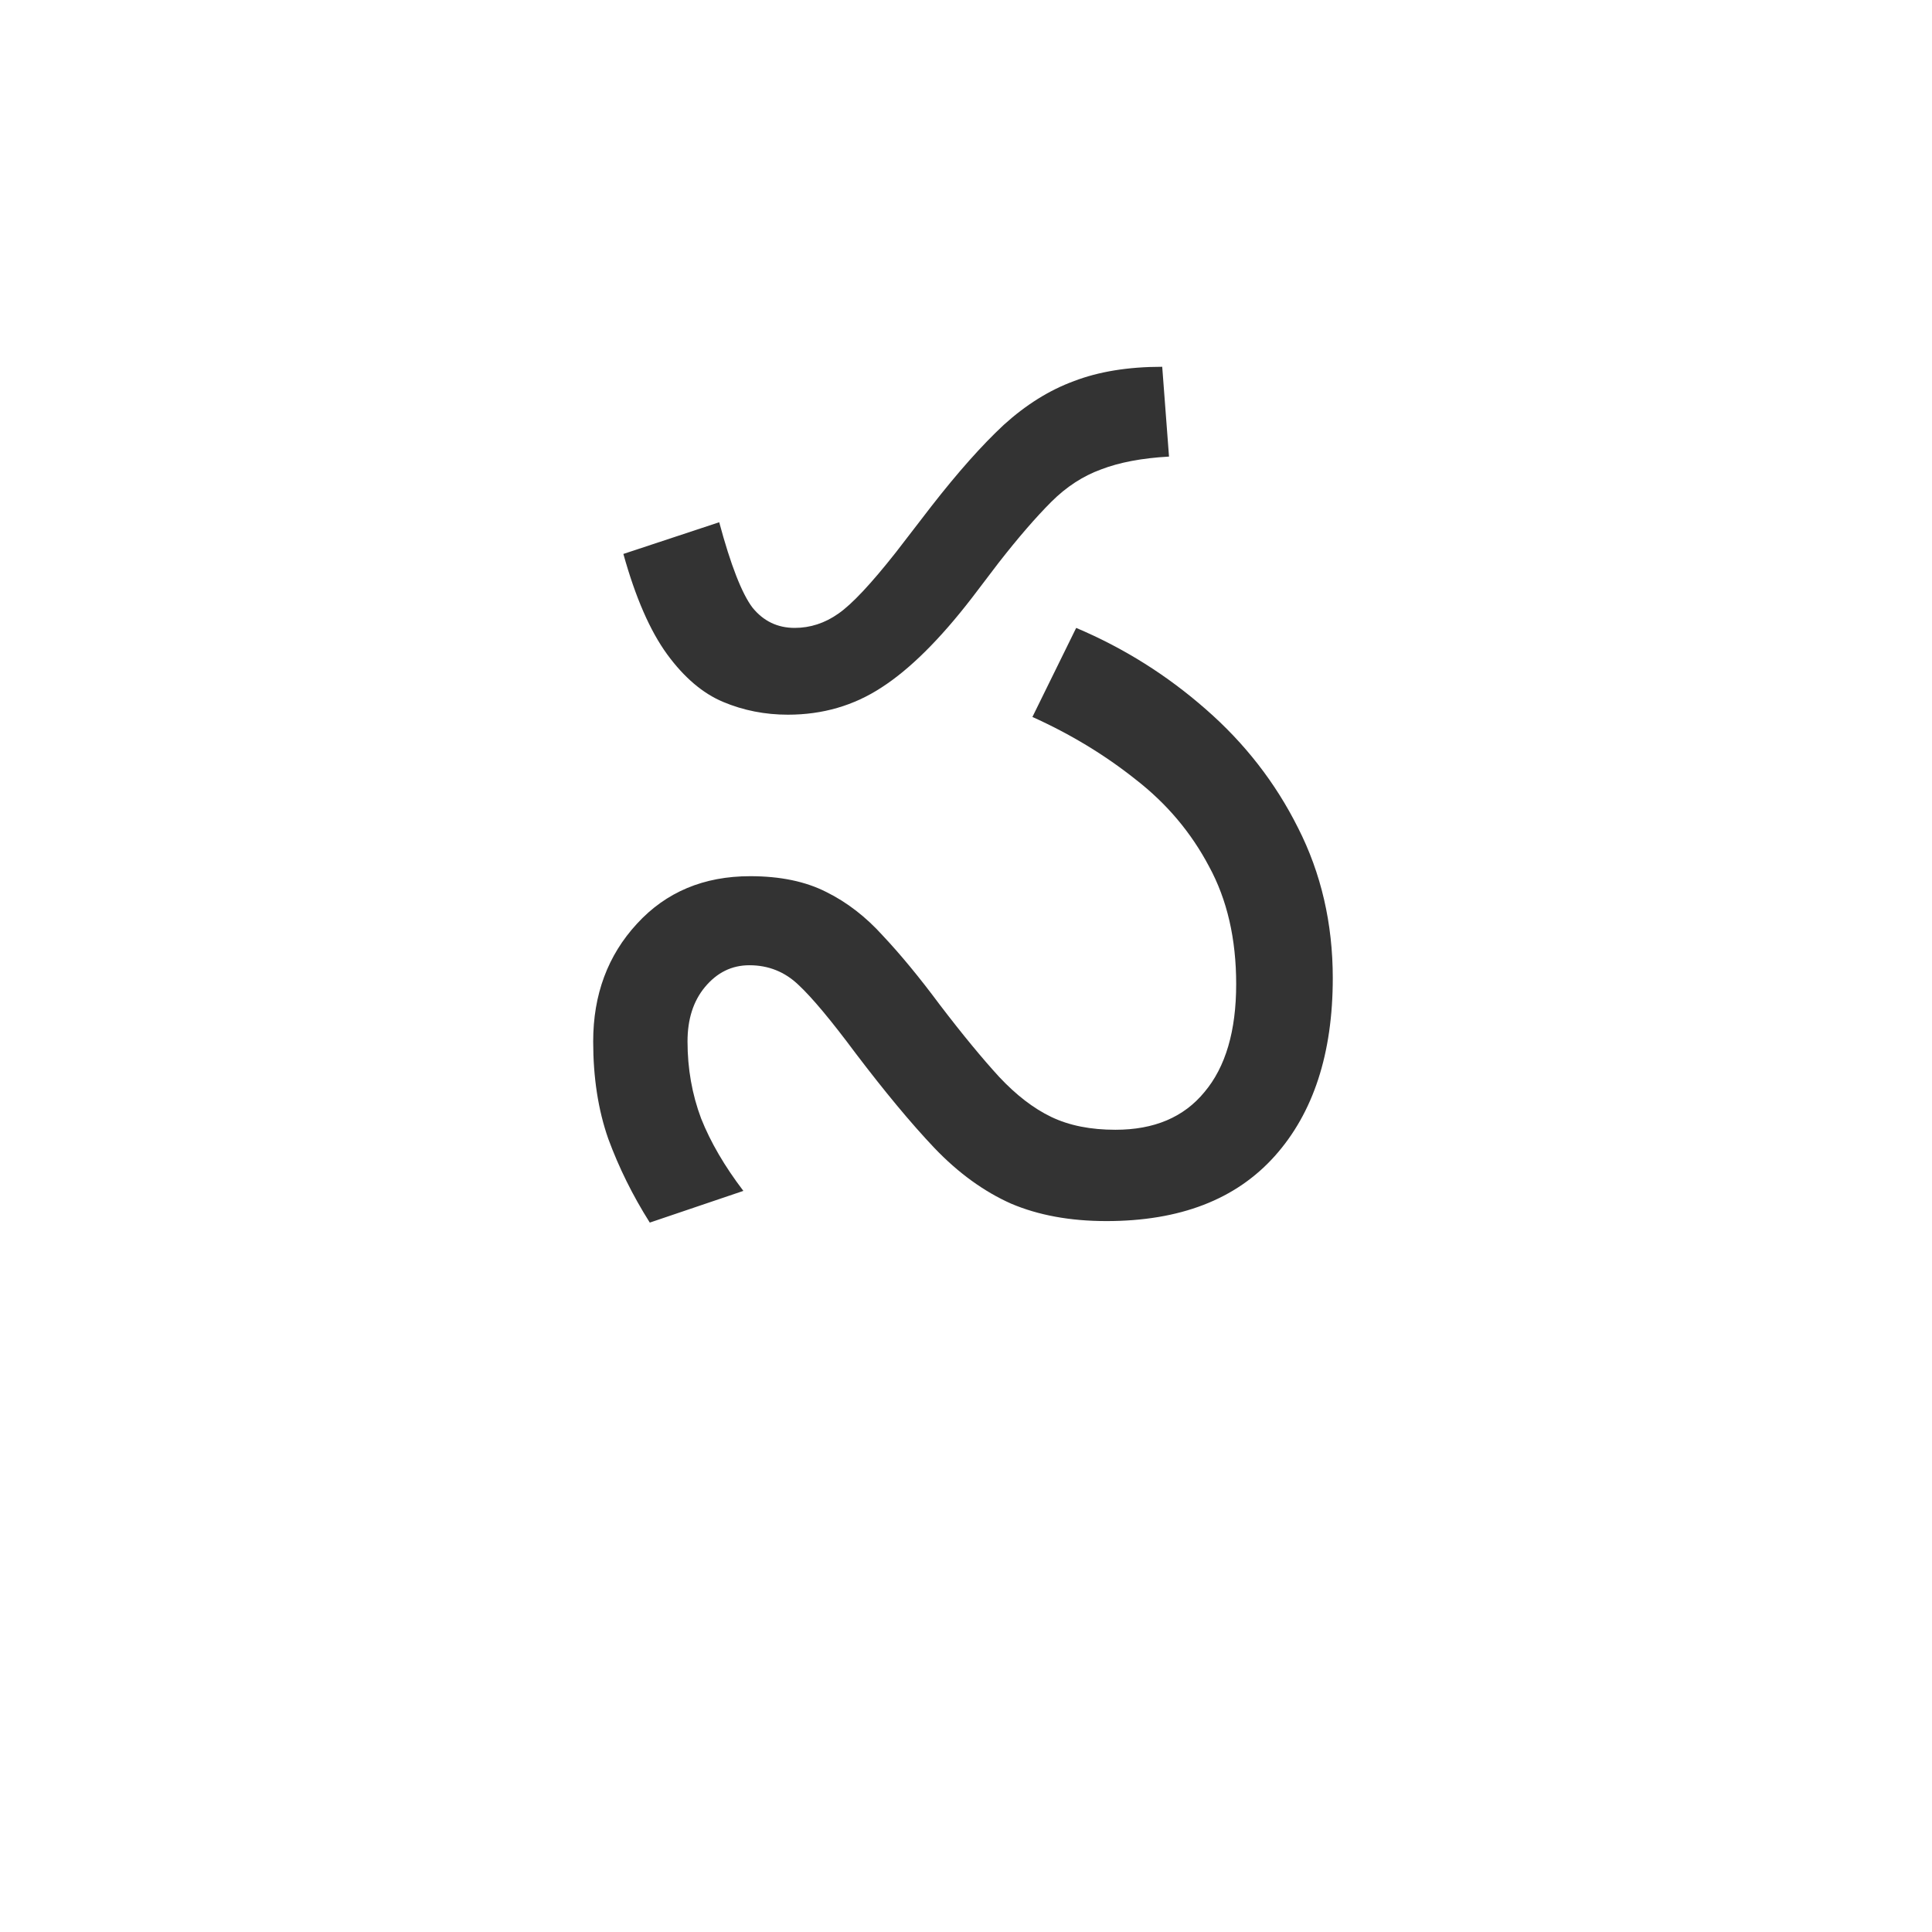
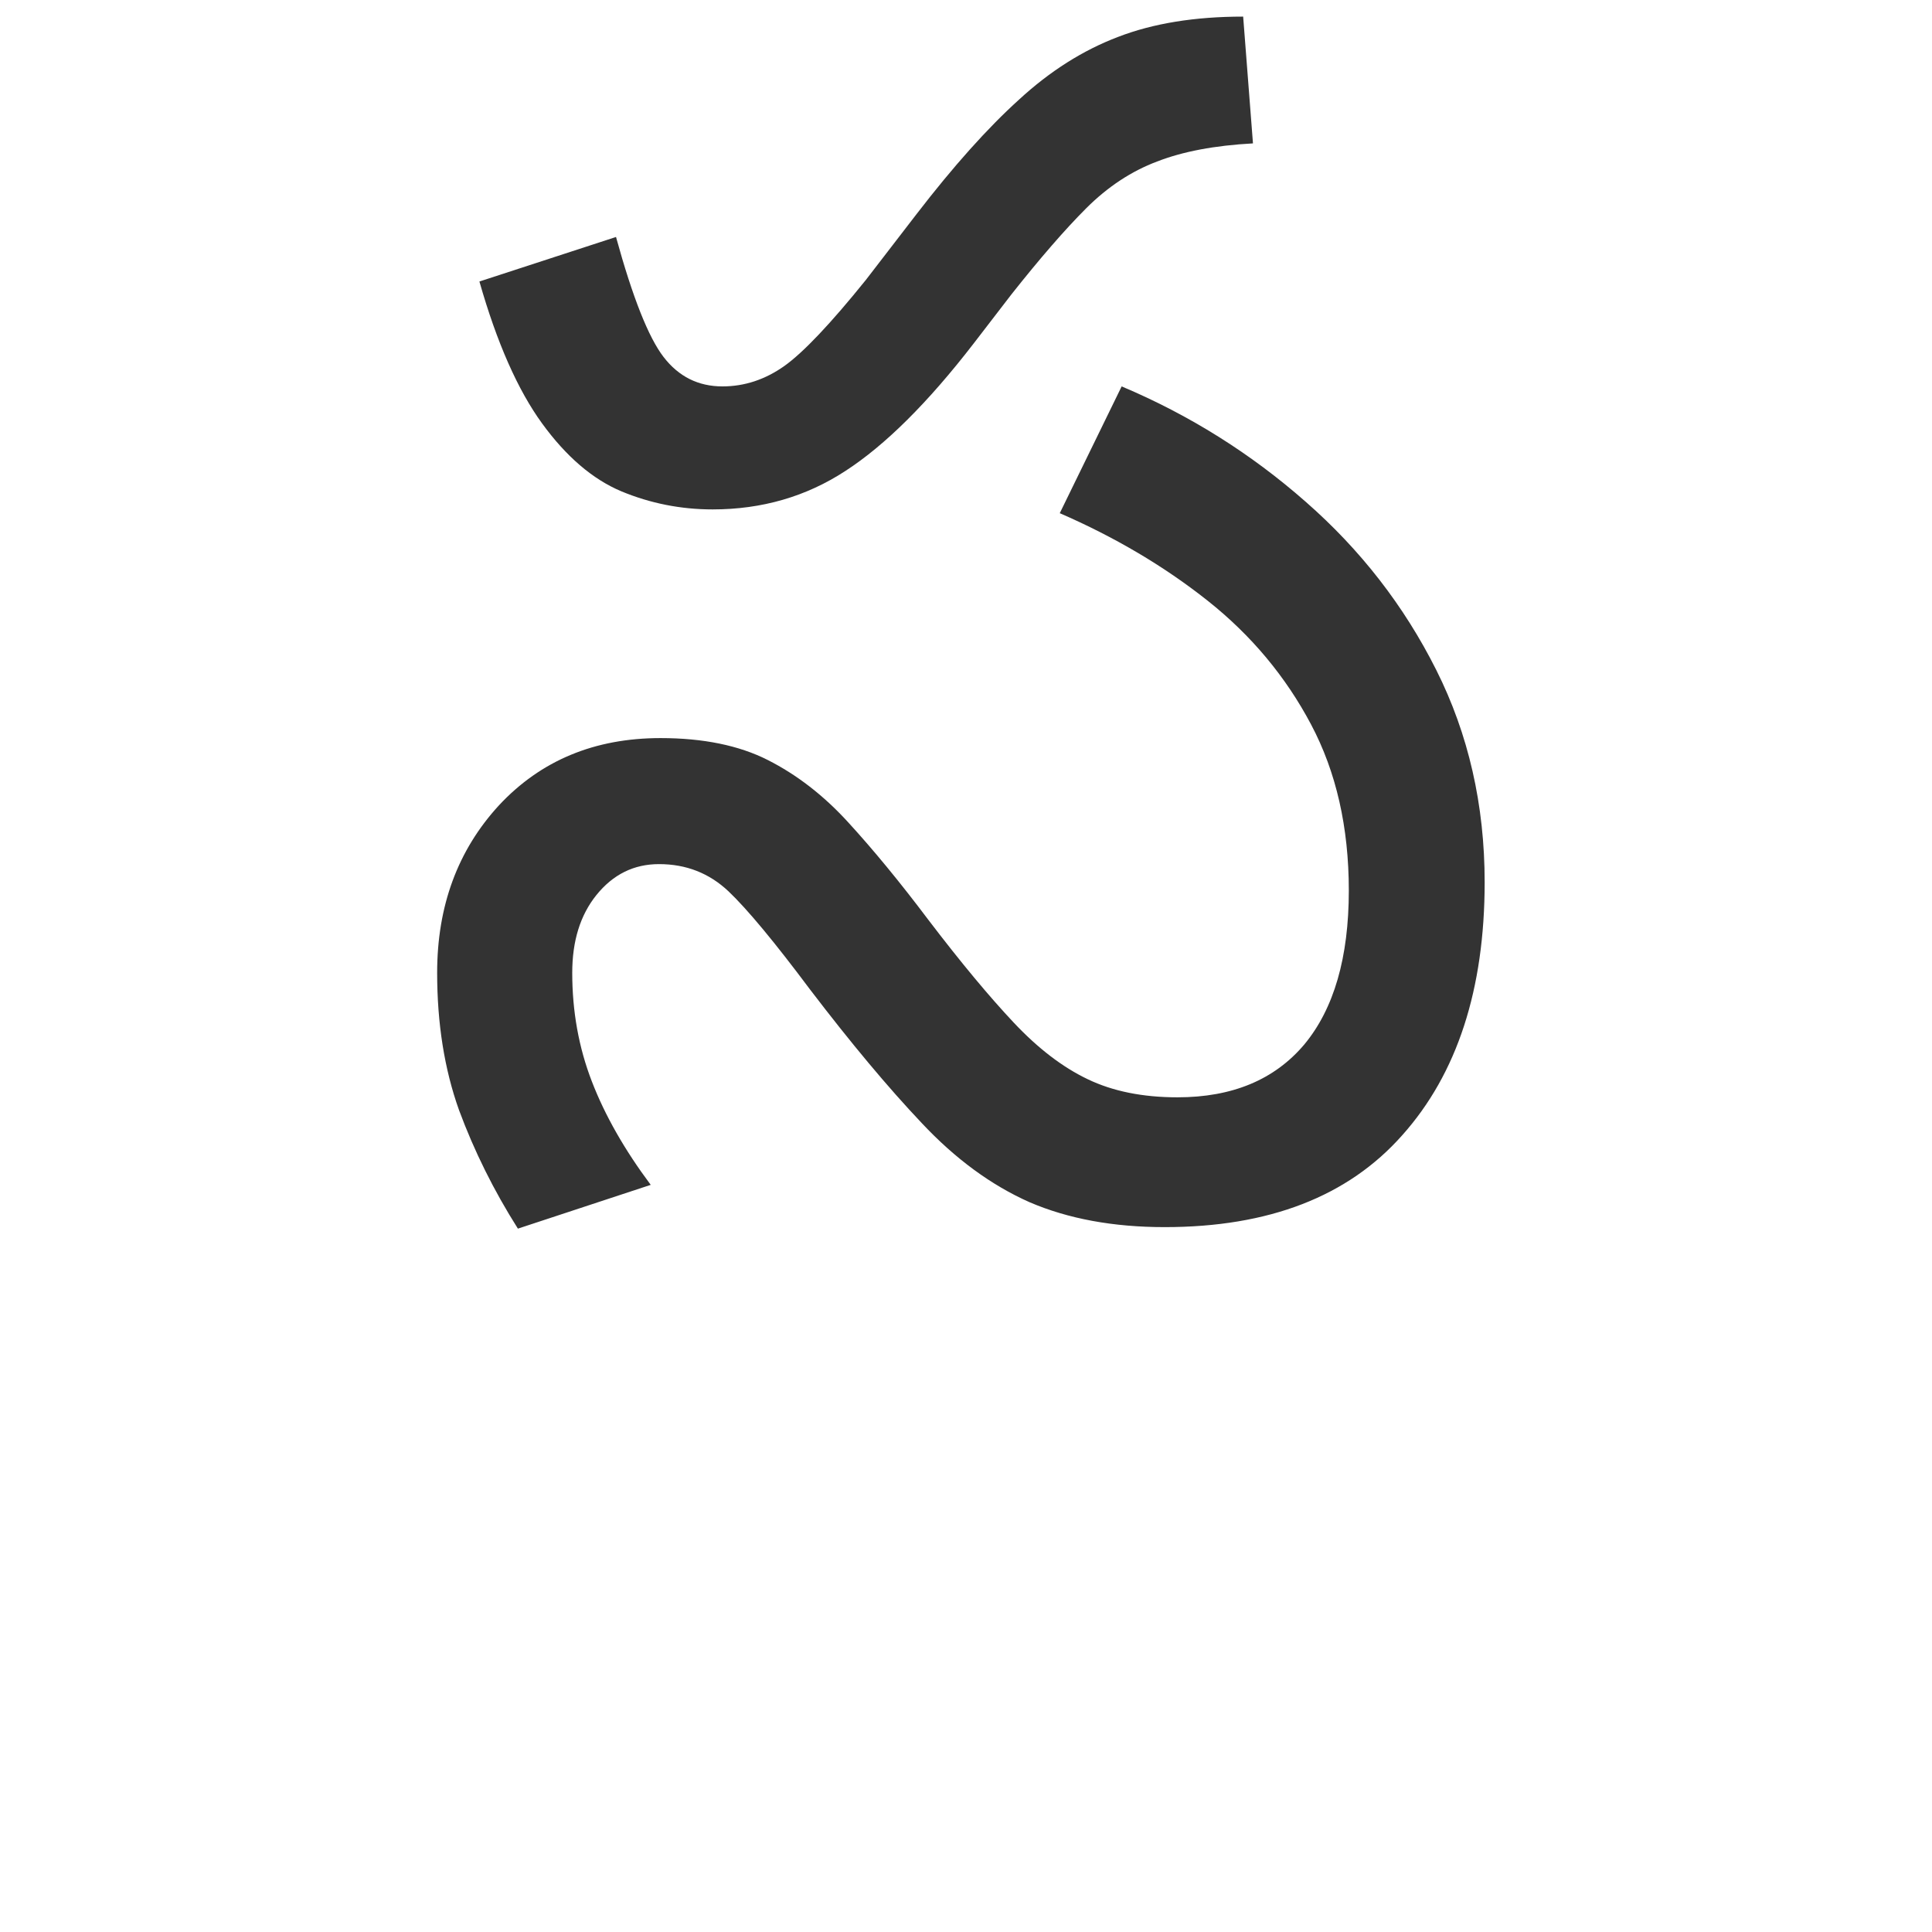
<svg xmlns="http://www.w3.org/2000/svg" width="40" height="40">
-   <text x="20" y="25" text-anchor="middle" font-family="Noto Sans Telugu, Arial" font-size="24" fill="var(--text-primary, #333)">స</text>
+   <text x="20" y="25" text-anchor="middle" font-family="Noto Sans Telugu, Arial" font-size="34" fill="var(--text-primary, #333)">స</text>
</svg>
